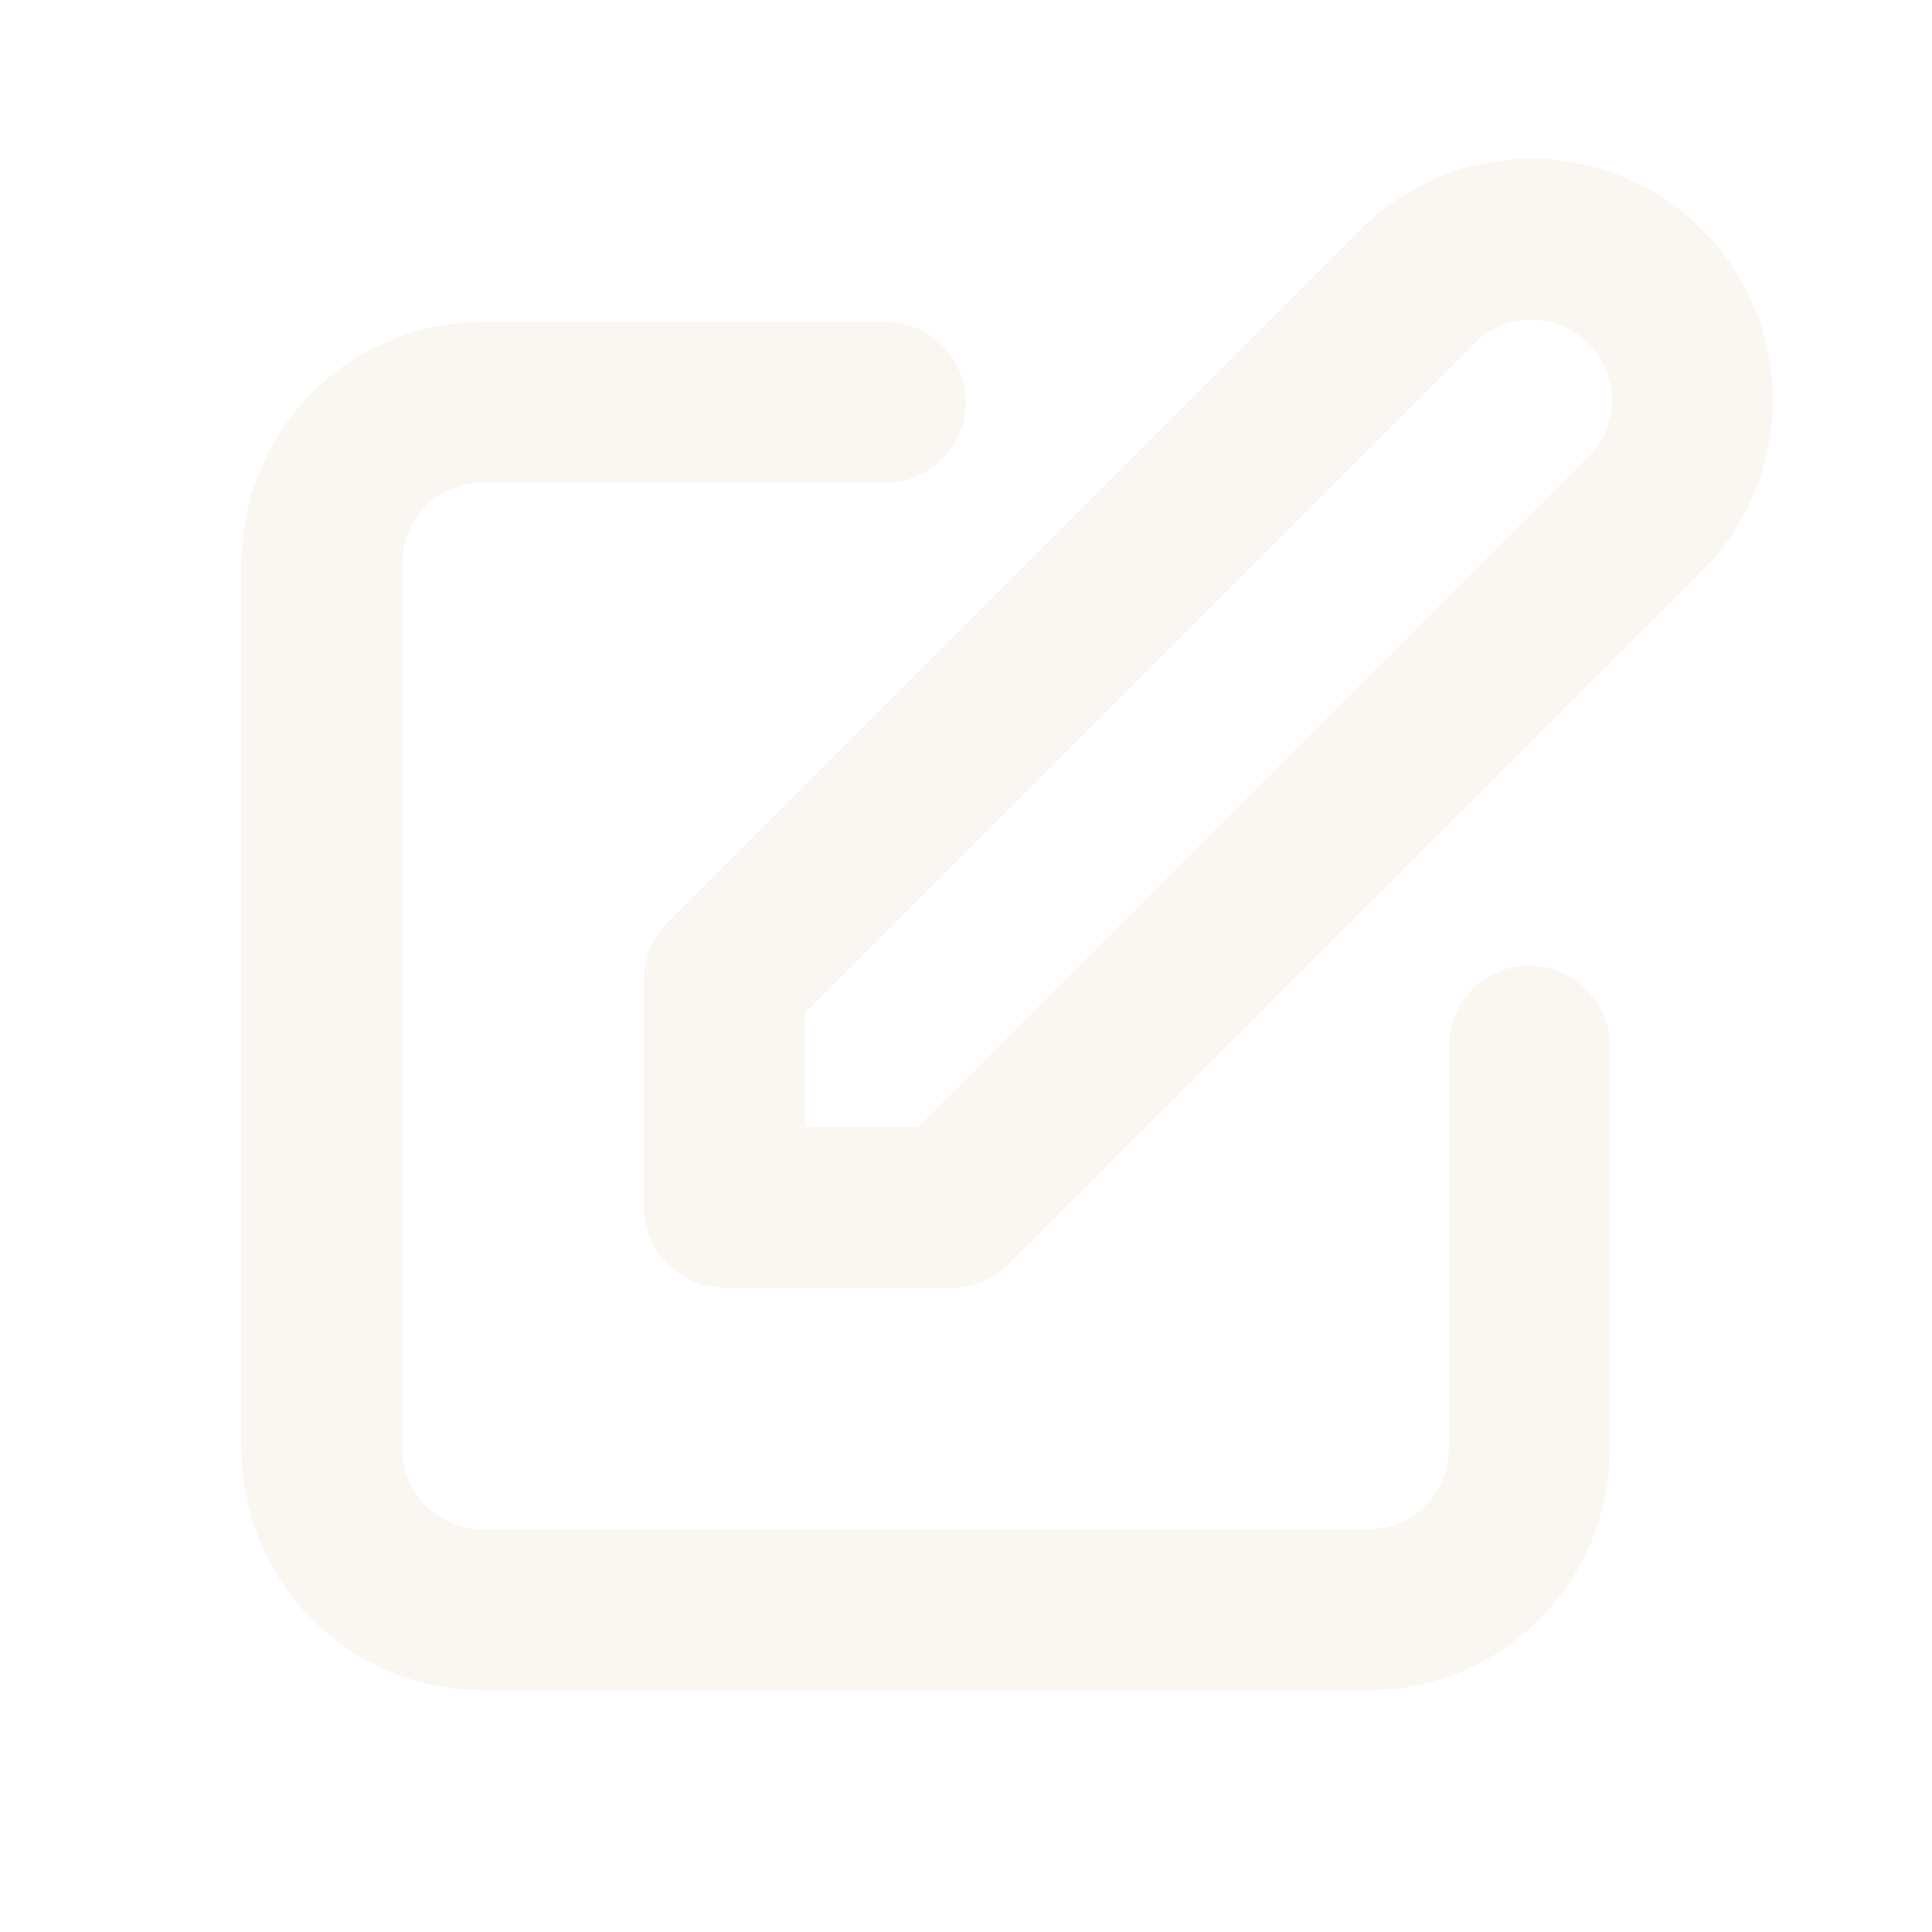
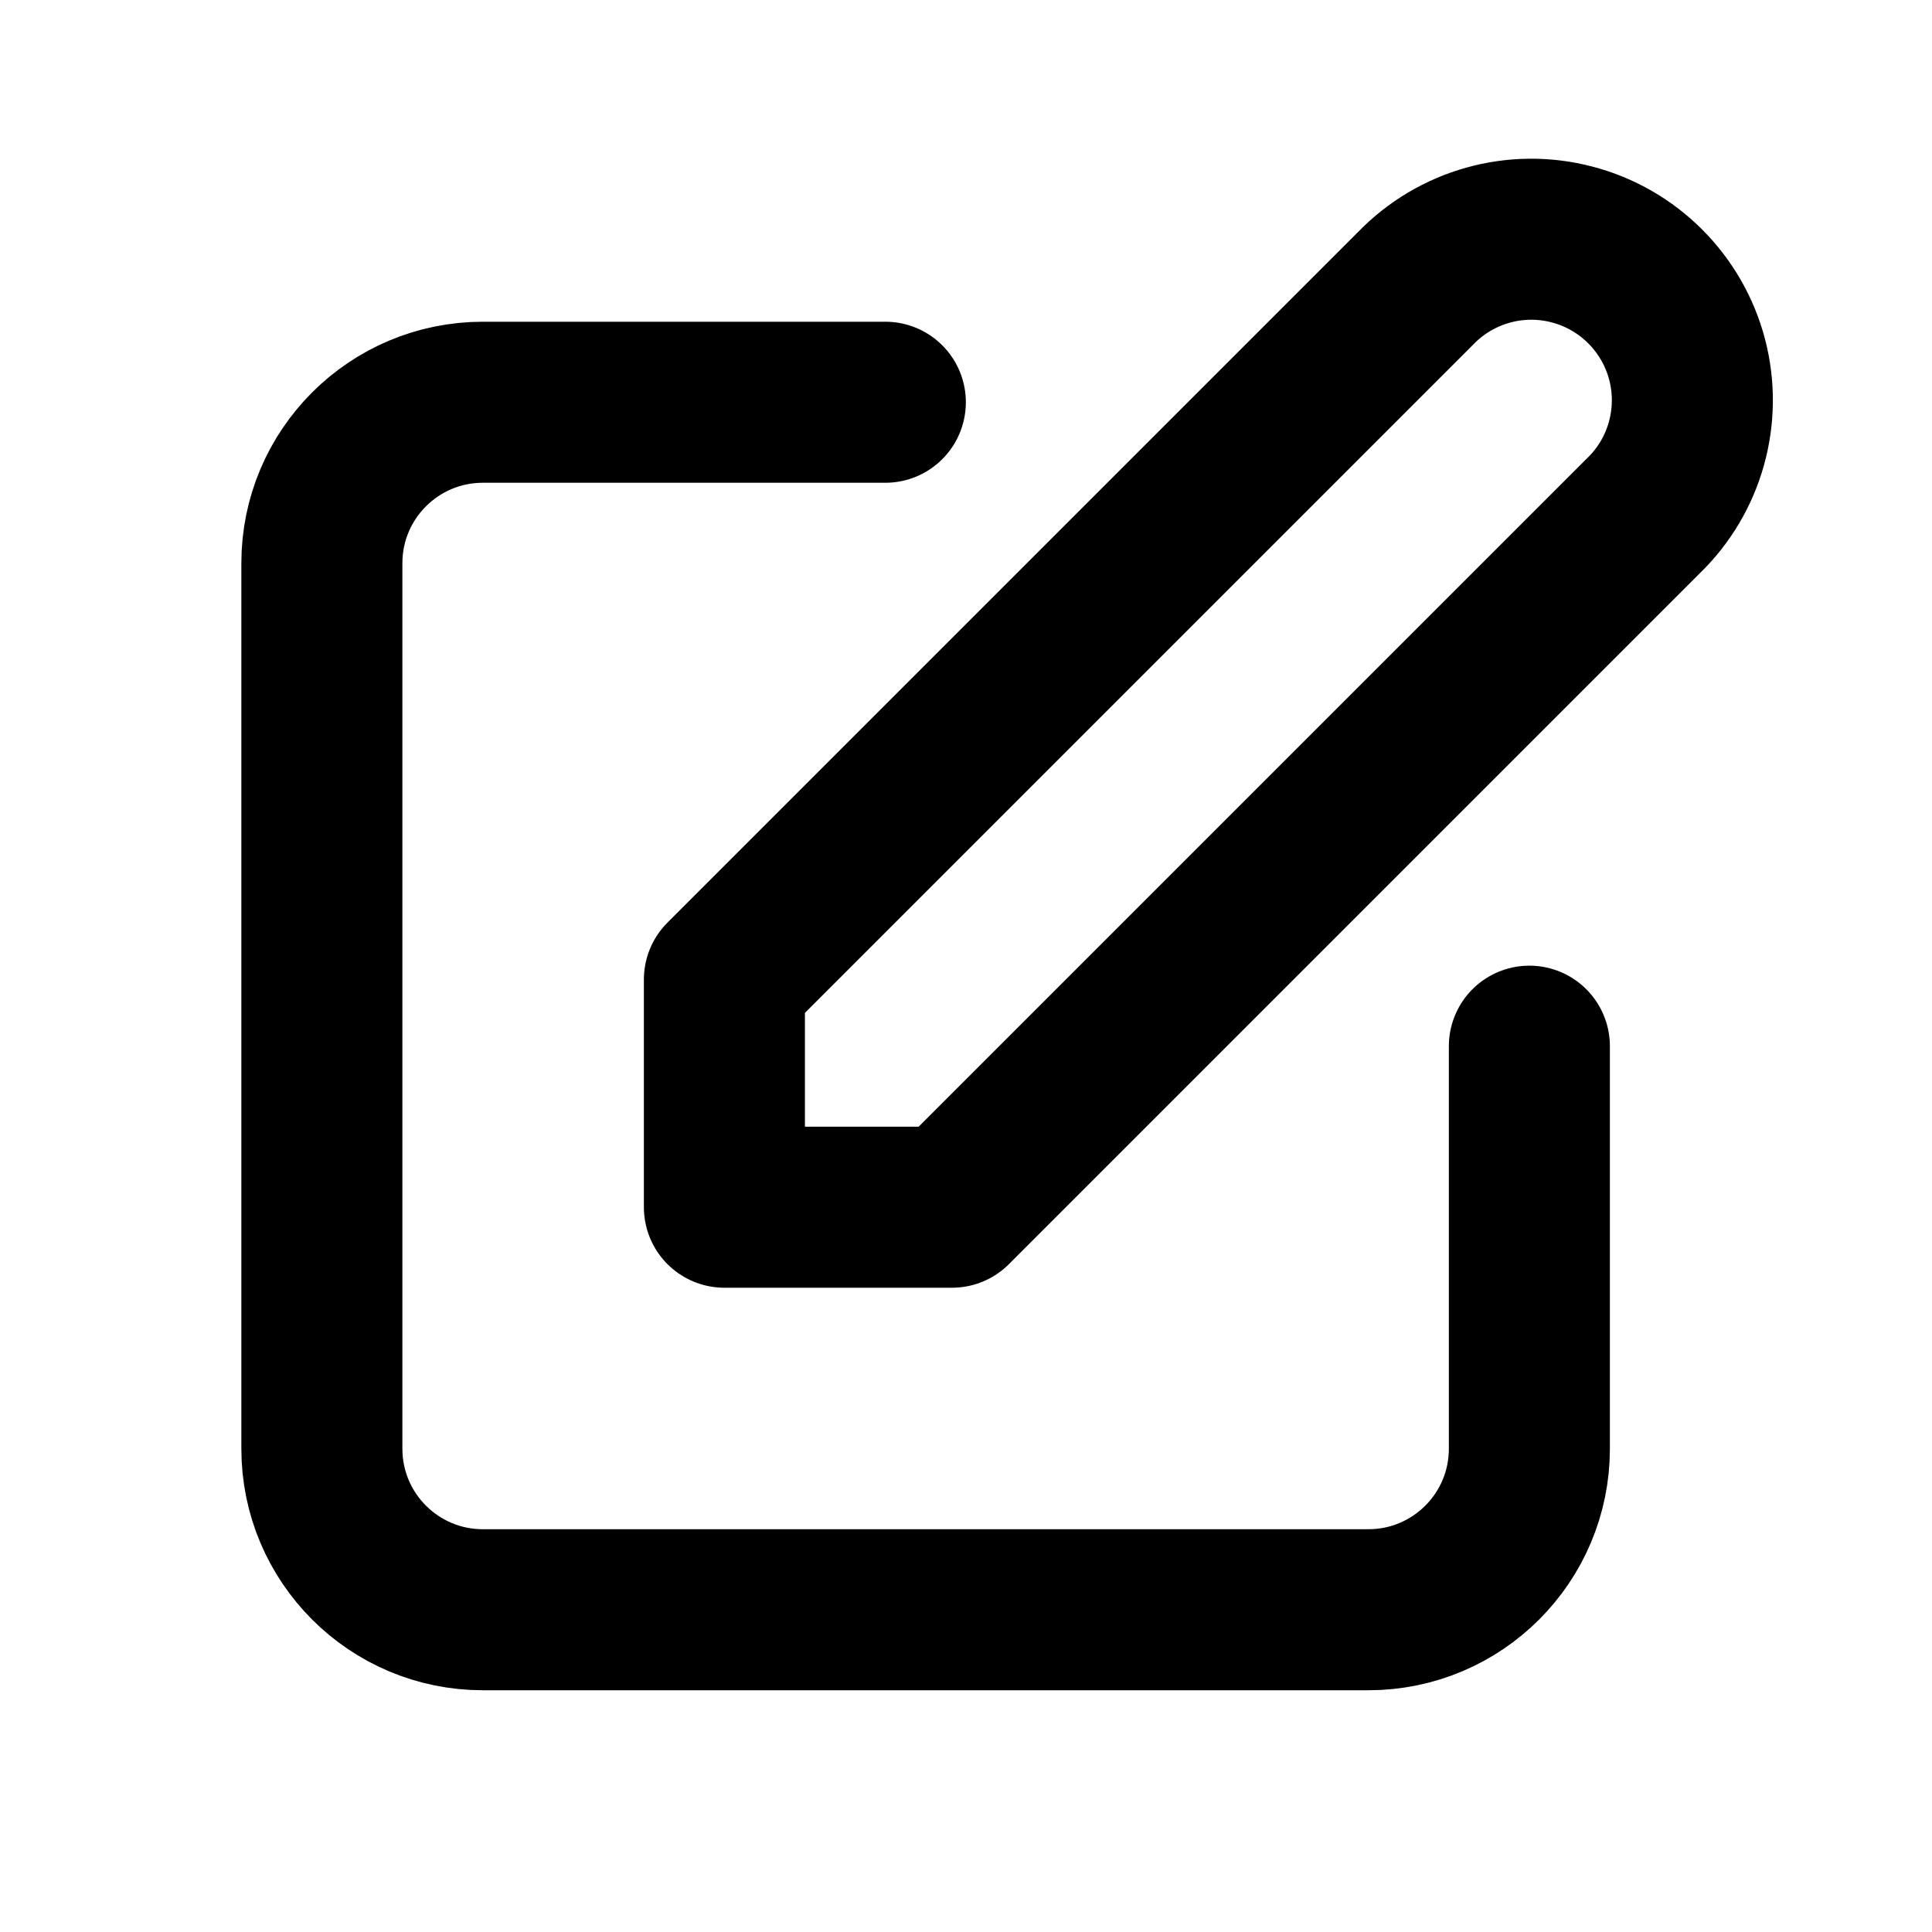
<svg xmlns="http://www.w3.org/2000/svg" width="20" height="20" viewBox="0 0 20 20" fill="none">
-   <path d="M9.165 4.164H4.999C4.078 4.164 3.332 4.91 3.332 5.83V14.997C3.332 15.918 4.078 16.664 4.999 16.664H14.165C15.086 16.664 15.832 15.918 15.832 14.997V10.83M14.654 2.985C15.072 2.552 15.692 2.378 16.274 2.531C16.857 2.683 17.312 3.139 17.465 3.721C17.617 4.304 17.444 4.924 17.01 5.342L9.855 12.497H7.499V10.14L14.654 2.985Z" stroke="#FAF7F2" stroke-width="1.667" stroke-linecap="round" stroke-linejoin="round" />
+   <path d="M9.165 4.164H4.999C4.078 4.164 3.332 4.91 3.332 5.83V14.997C3.332 15.918 4.078 16.664 4.999 16.664H14.165C15.086 16.664 15.832 15.918 15.832 14.997V10.83M14.654 2.985C15.072 2.552 15.692 2.378 16.274 2.531C16.857 2.683 17.312 3.139 17.465 3.721C17.617 4.304 17.444 4.924 17.01 5.342L9.855 12.497H7.499V10.14L14.654 2.985Z" stroke="currentColor" stroke-width="1.667" stroke-linecap="round" stroke-linejoin="round" />
</svg>
